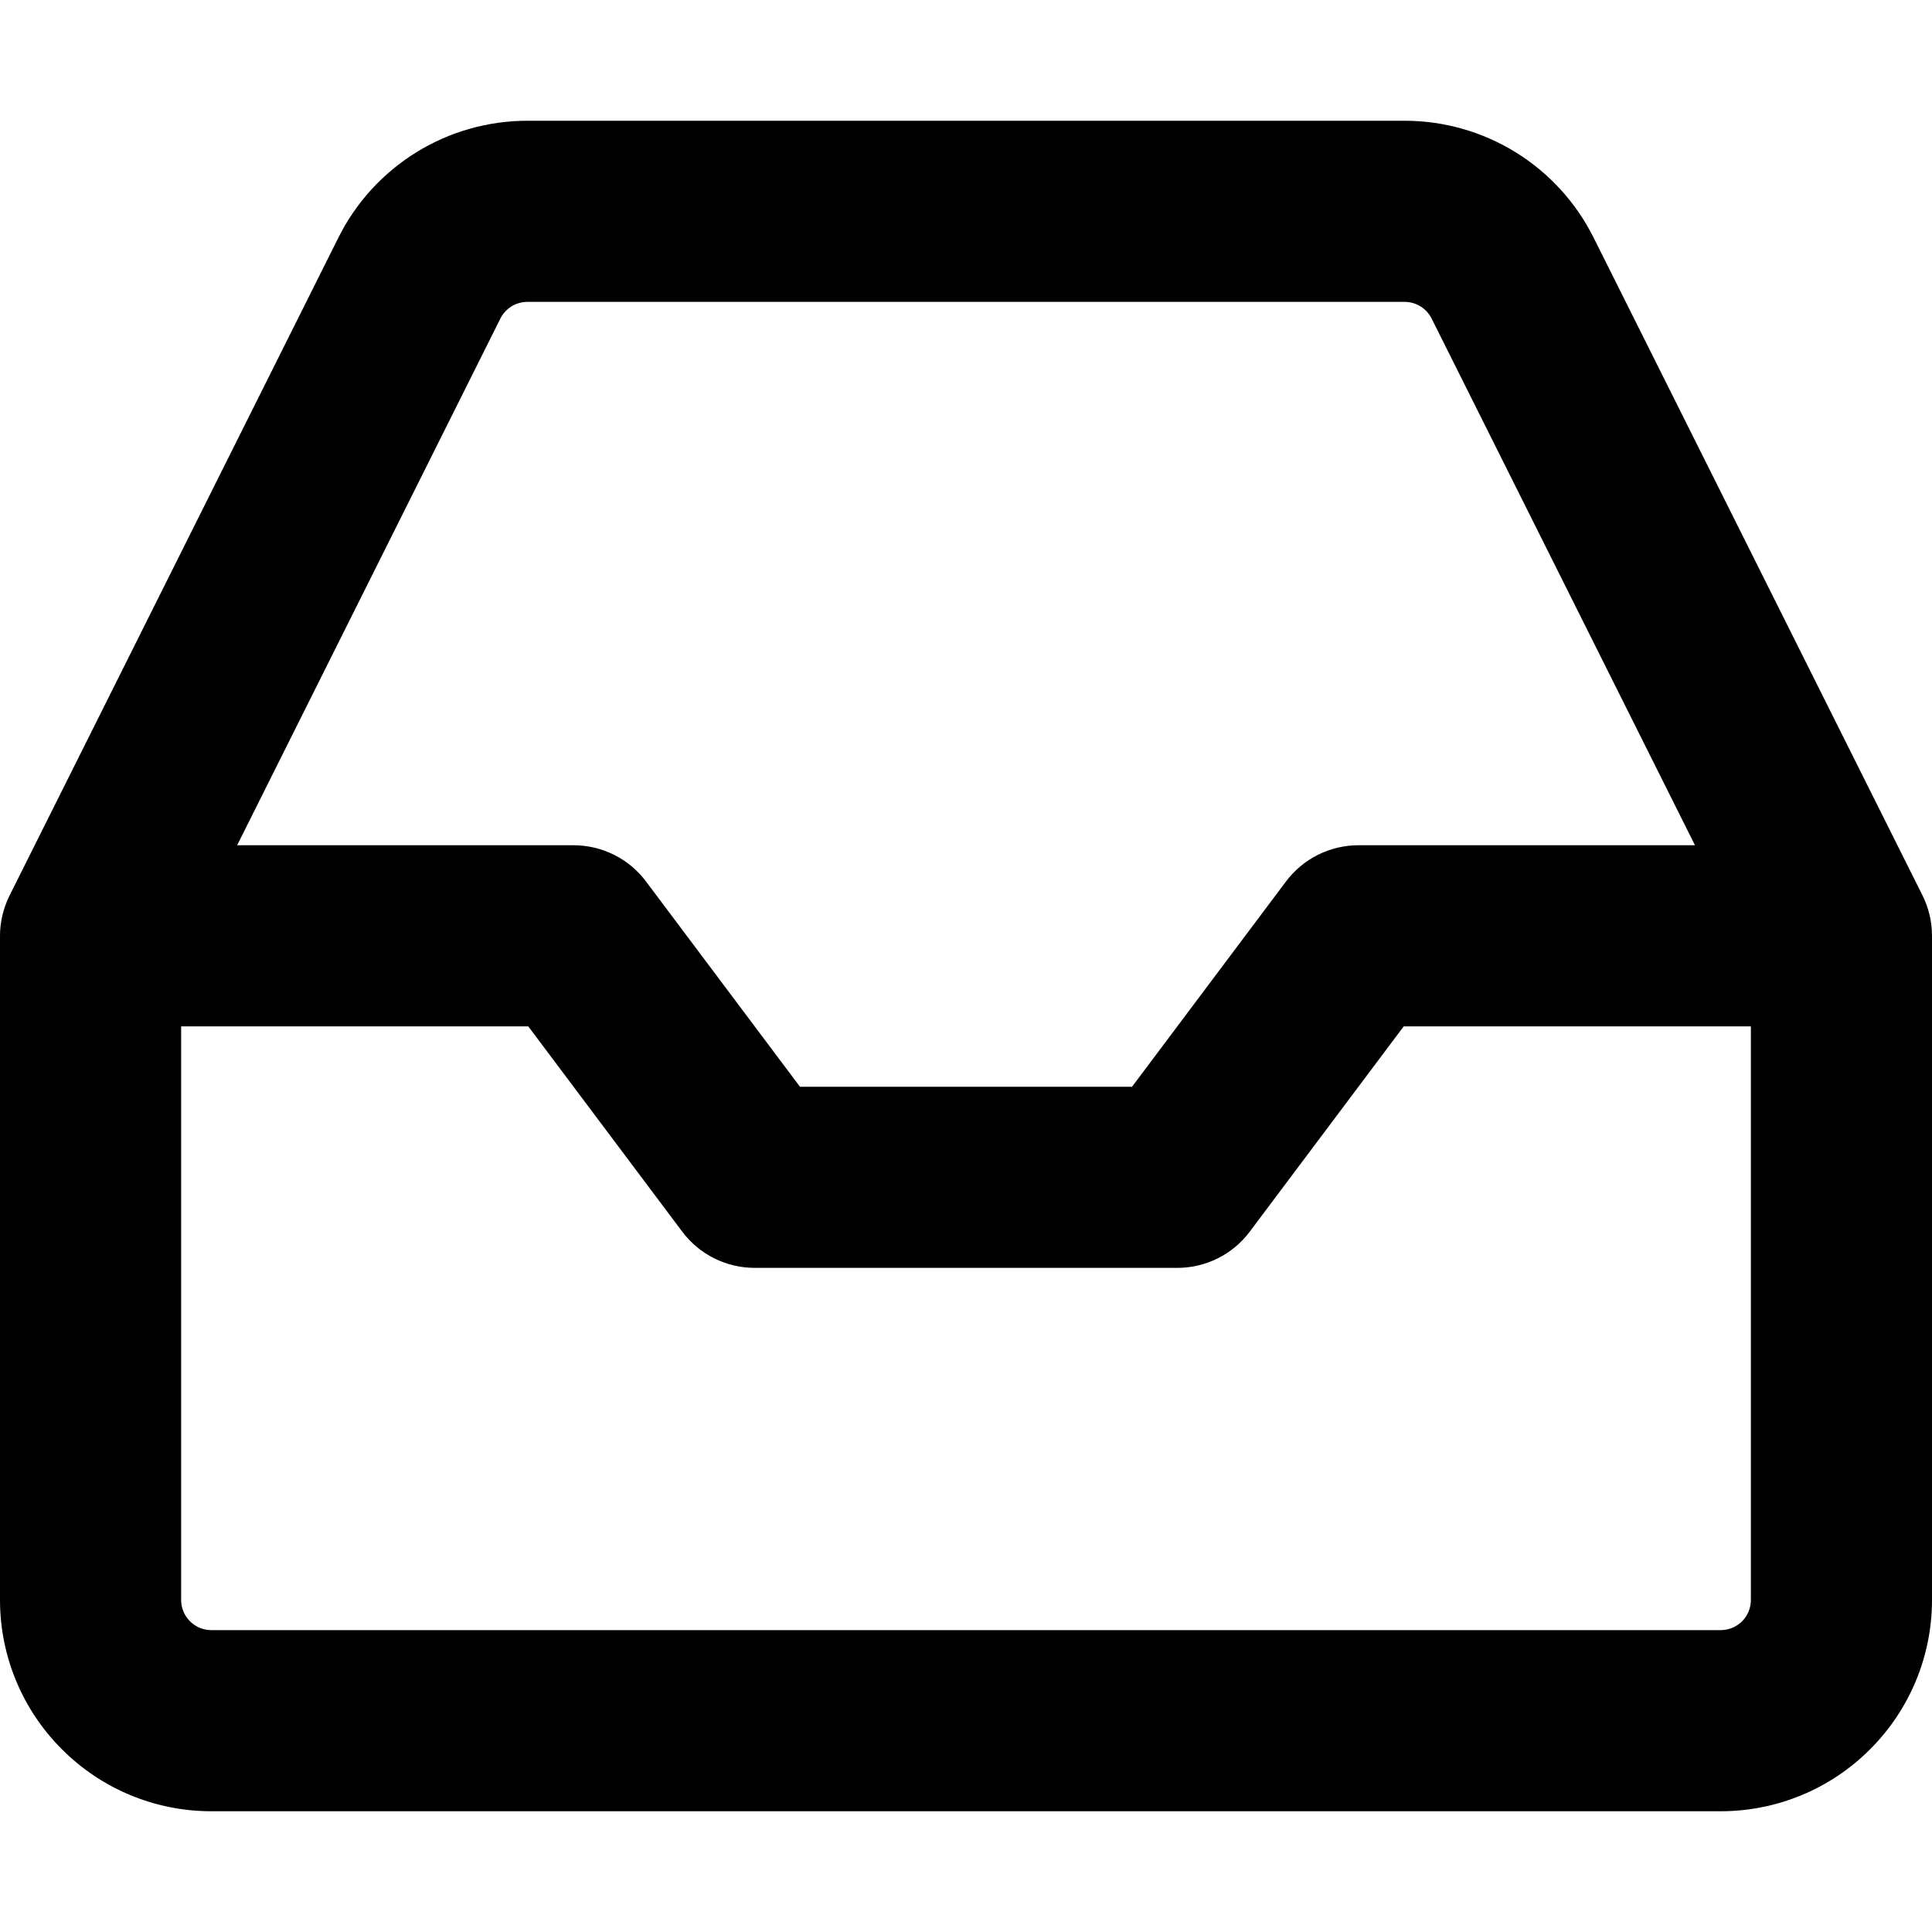
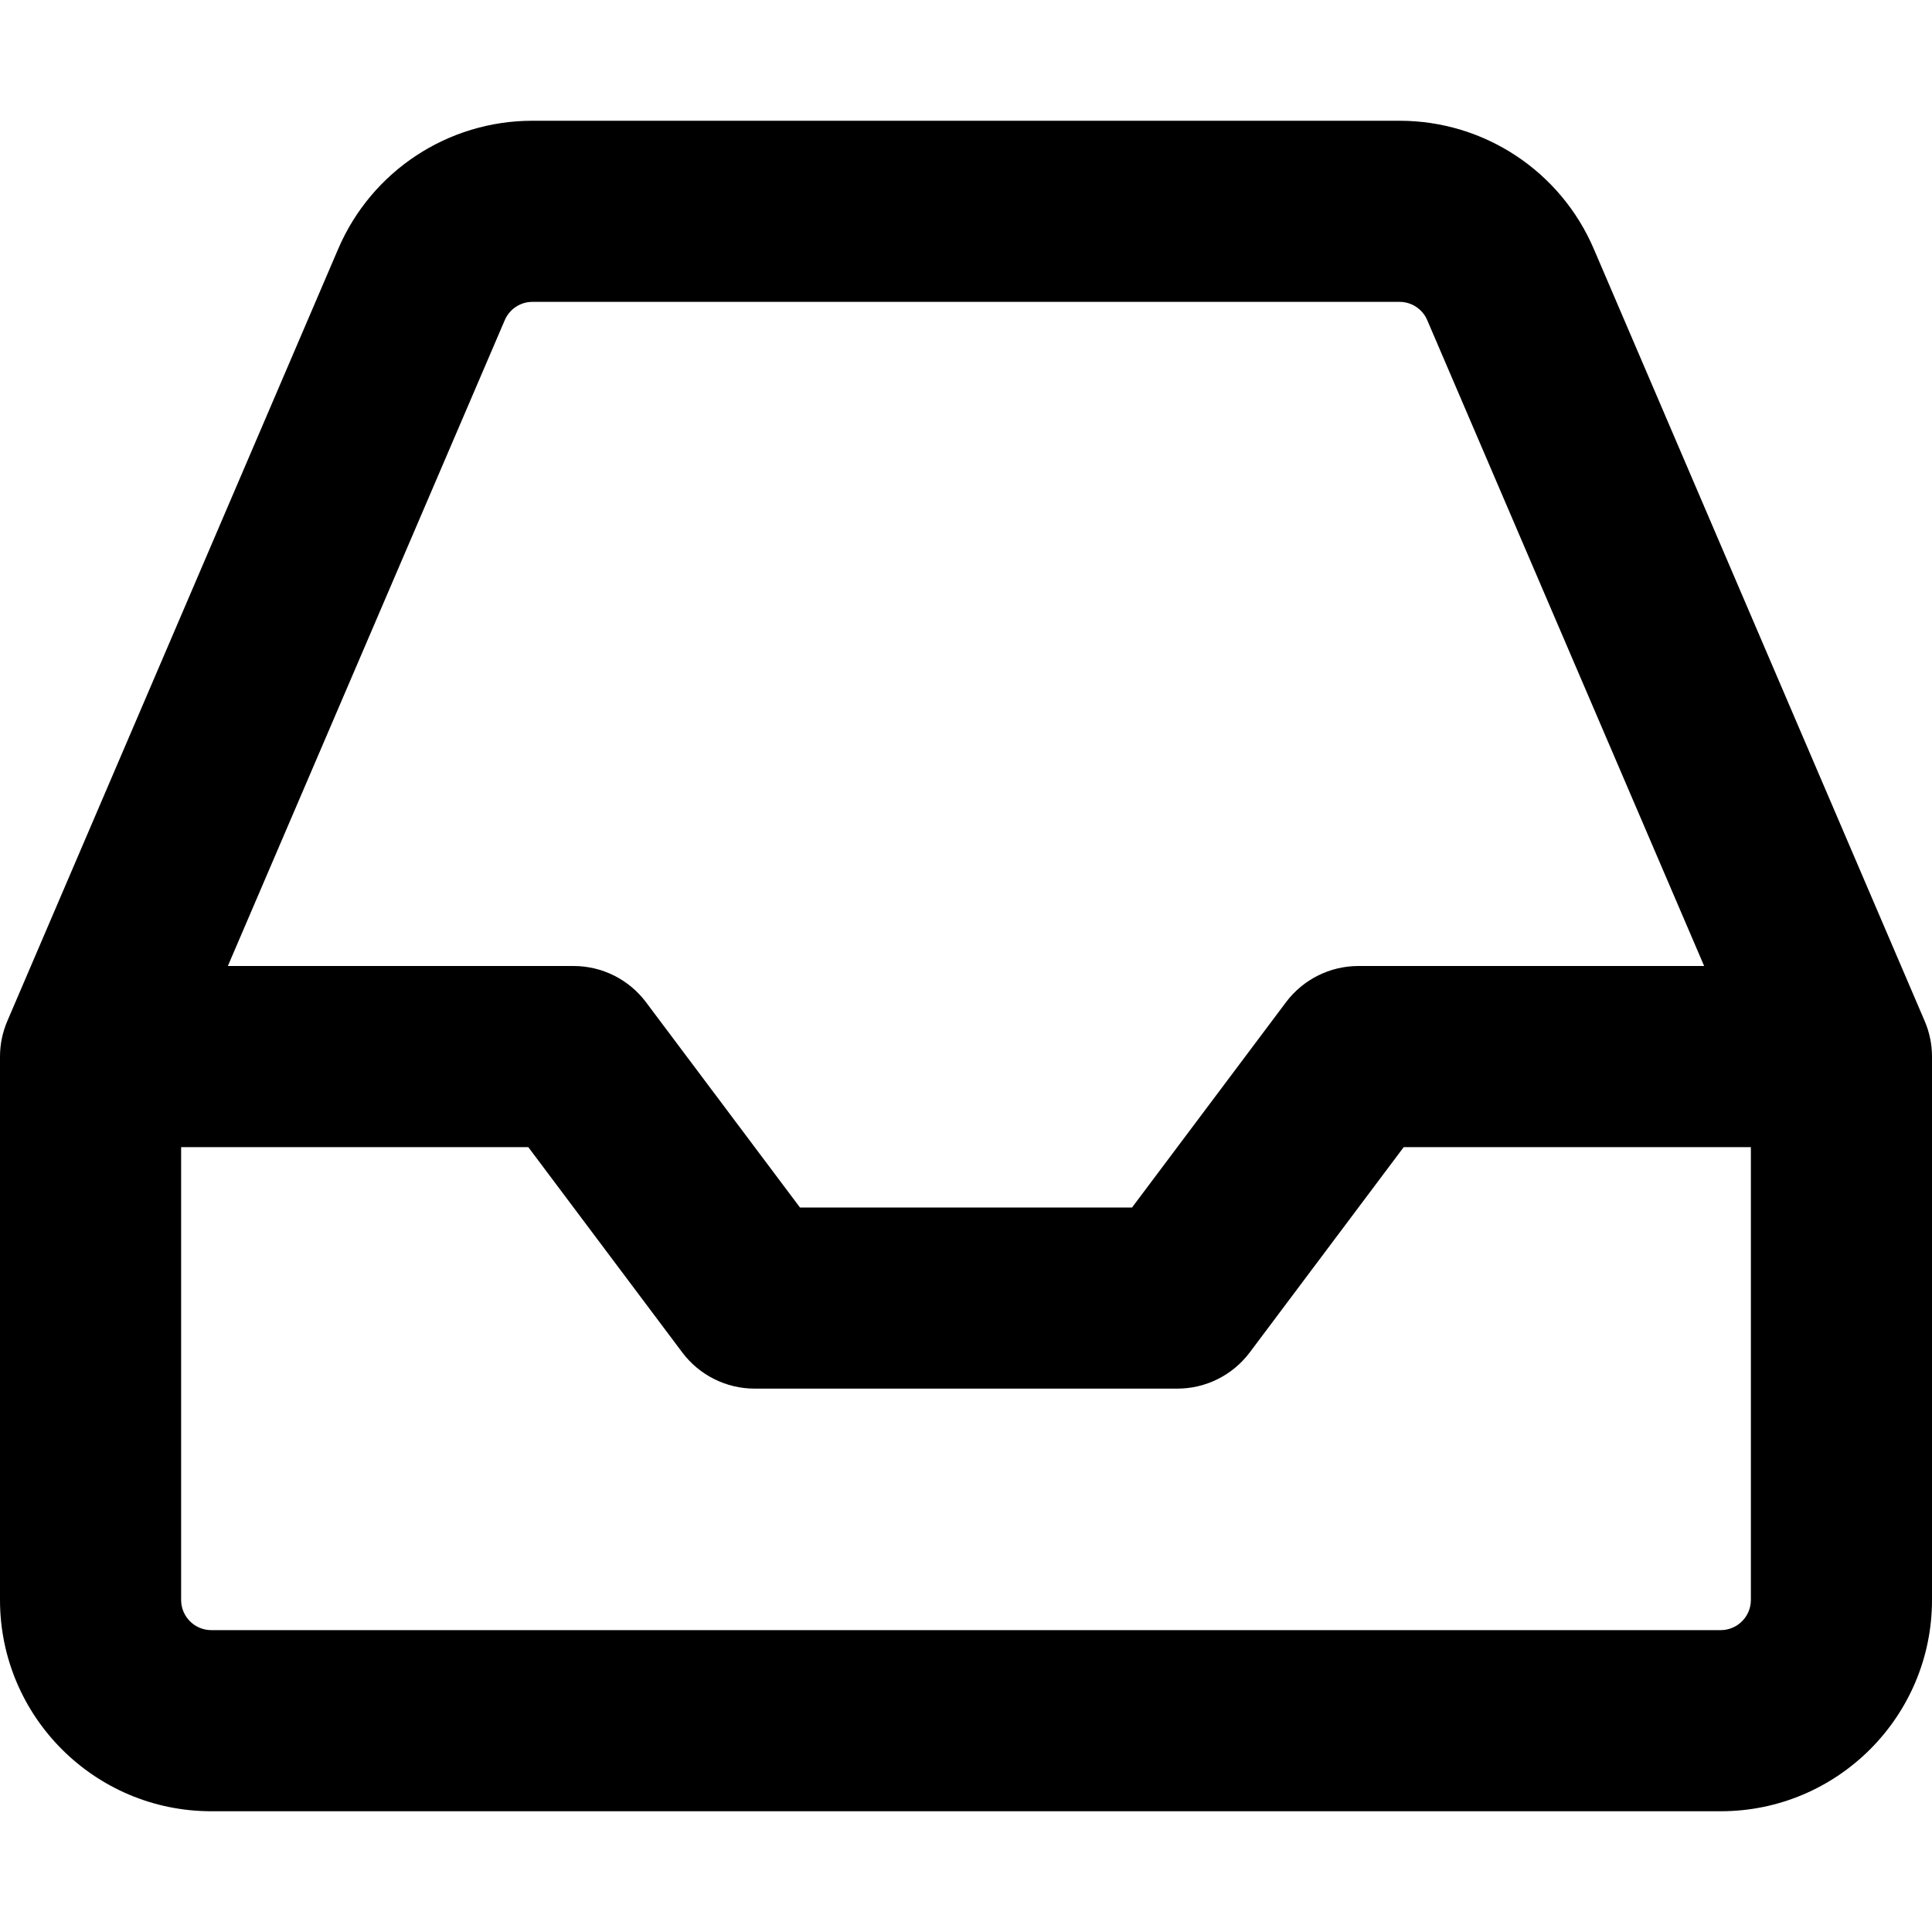
<svg xmlns="http://www.w3.org/2000/svg" width="16" height="16" viewBox="0 0 16 16">
-   <path fill-rule="evenodd" clip-rule="evenodd" d="M2.803 1.967C2.948 1.676 3.172 1.432 3.448 1.261C3.725 1.09 4.043 1 4.368 1H11.632C11.957 1 12.275 1.09 12.552 1.261C12.828 1.432 13.052 1.676 13.197 1.967L15.921 7.415C15.973 7.519 16 7.634 16 7.75V13.25C16 13.714 15.816 14.159 15.487 14.487C15.159 14.816 14.714 15 14.25 15H1.75C1.286 15 0.841 14.816 0.513 14.487C0.184 14.159 0 13.714 0 13.25L0 7.75C0 7.634 0.028 7.519 0.08 7.415L2.803 1.967ZM4.368 2.5C4.322 2.5 4.276 2.513 4.236 2.537C4.197 2.562 4.165 2.596 4.144 2.638L1.964 7H4.75C4.866 7 4.981 7.027 5.085 7.079C5.19 7.131 5.28 7.207 5.35 7.3L6.625 9H9.375L10.65 7.3C10.72 7.207 10.81 7.131 10.915 7.079C11.019 7.027 11.134 7 11.25 7H14.037L11.856 2.638C11.835 2.596 11.803 2.562 11.764 2.537C11.724 2.513 11.678 2.5 11.632 2.5H4.368ZM14.5 8.5H11.625L10.35 10.2C10.28 10.293 10.19 10.369 10.085 10.421C9.981 10.473 9.866 10.5 9.75 10.5H6.25C6.134 10.5 6.019 10.473 5.915 10.421C5.81 10.369 5.72 10.293 5.65 10.2L4.375 8.5H1.5V13.25C1.5 13.388 1.612 13.5 1.75 13.5H14.25C14.316 13.5 14.38 13.474 14.427 13.427C14.474 13.38 14.5 13.316 14.5 13.25V8.5Z" />
+   <path fill-rule="evenodd" clip-rule="evenodd" d="M2.801 2.061C3.077 1.417 3.709 1 4.409 1H11.591C12.291 1 12.923 1.417 13.199 2.061L15.939 8.455C15.979 8.548 16 8.648 16 8.75V13.25C16 14.216 15.216 15 14.25 15H1.75C0.784 15 0 14.216 0 13.25V8.75C0 8.648 0.021 8.548 0.061 8.455L2.801 2.061ZM4.409 2.5C4.309 2.5 4.219 2.56 4.18 2.652L1.887 8H4.75C4.986 8 5.208 8.111 5.35 8.3L6.625 10H9.375L10.65 8.3C10.792 8.111 11.014 8 11.25 8H14.113L11.82 2.652C11.781 2.56 11.691 2.5 11.591 2.5H4.409ZM14.5 9.5H11.625L10.35 11.2C10.208 11.389 9.986 11.5 9.75 11.5H6.25C6.014 11.5 5.792 11.389 5.65 11.2L4.375 9.5H1.5V13.25C1.5 13.388 1.612 13.5 1.75 13.5H14.25C14.388 13.5 14.5 13.388 14.5 13.25V9.5Z" />
</svg>
